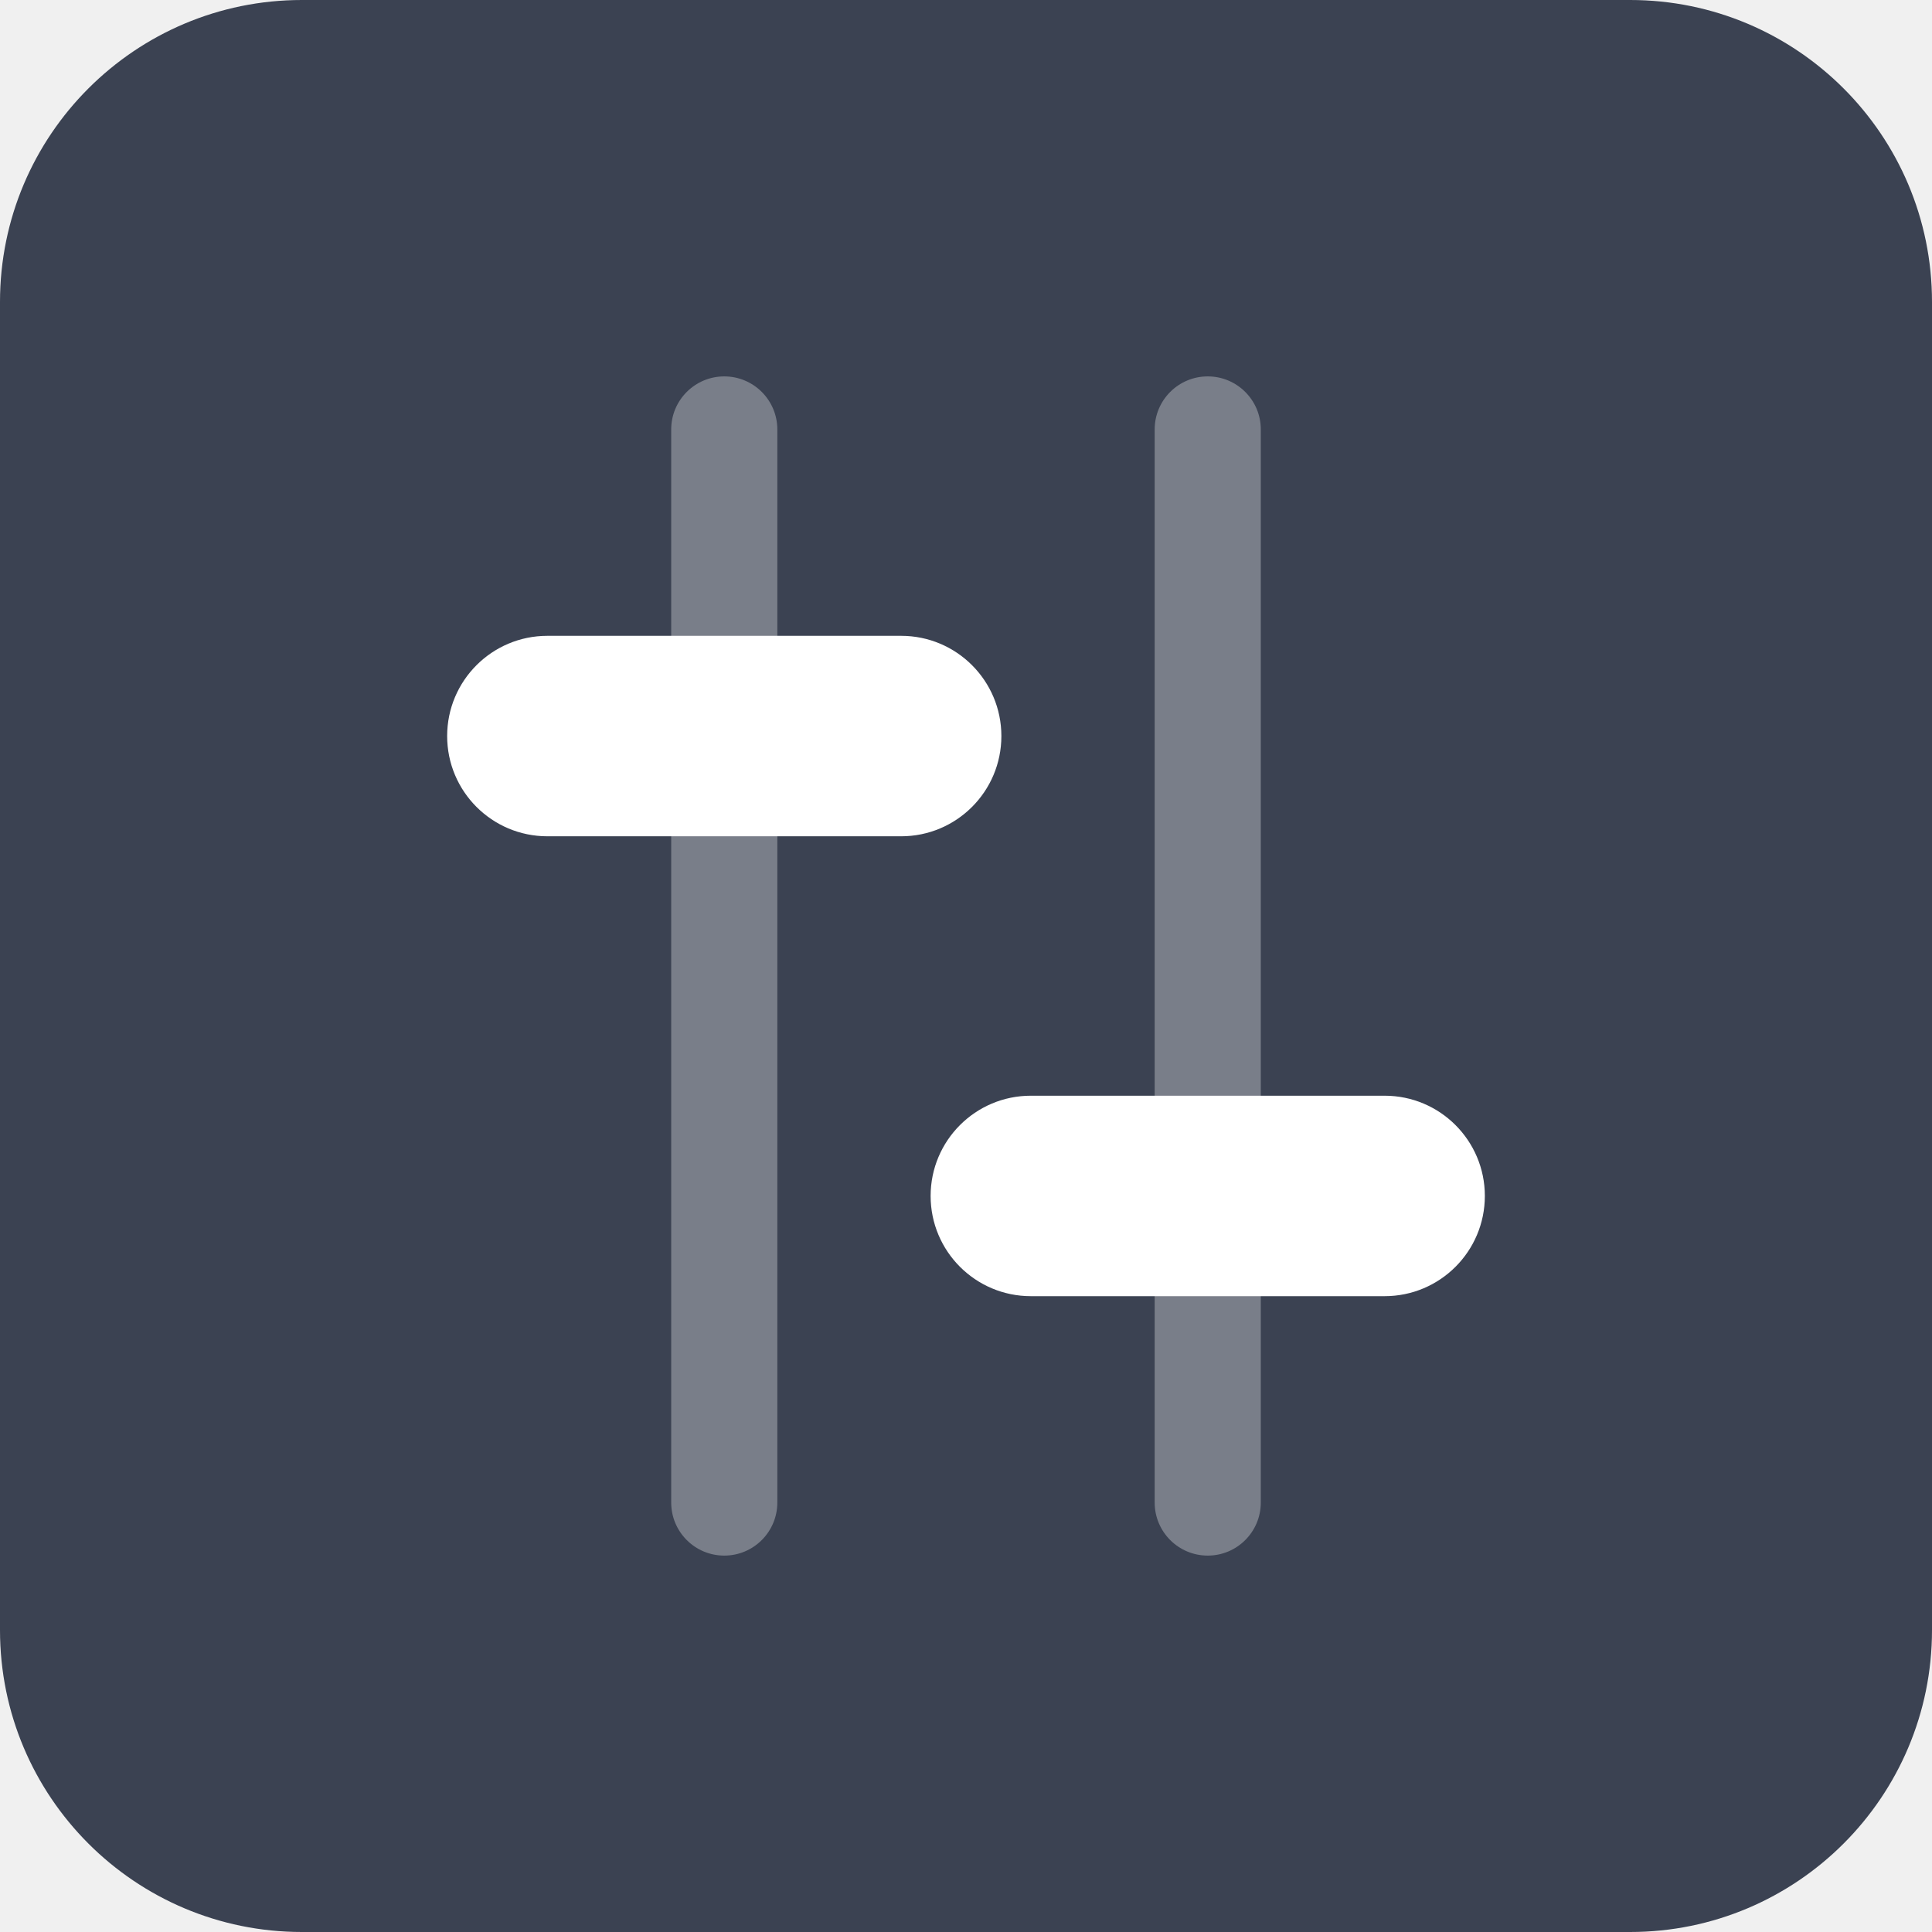
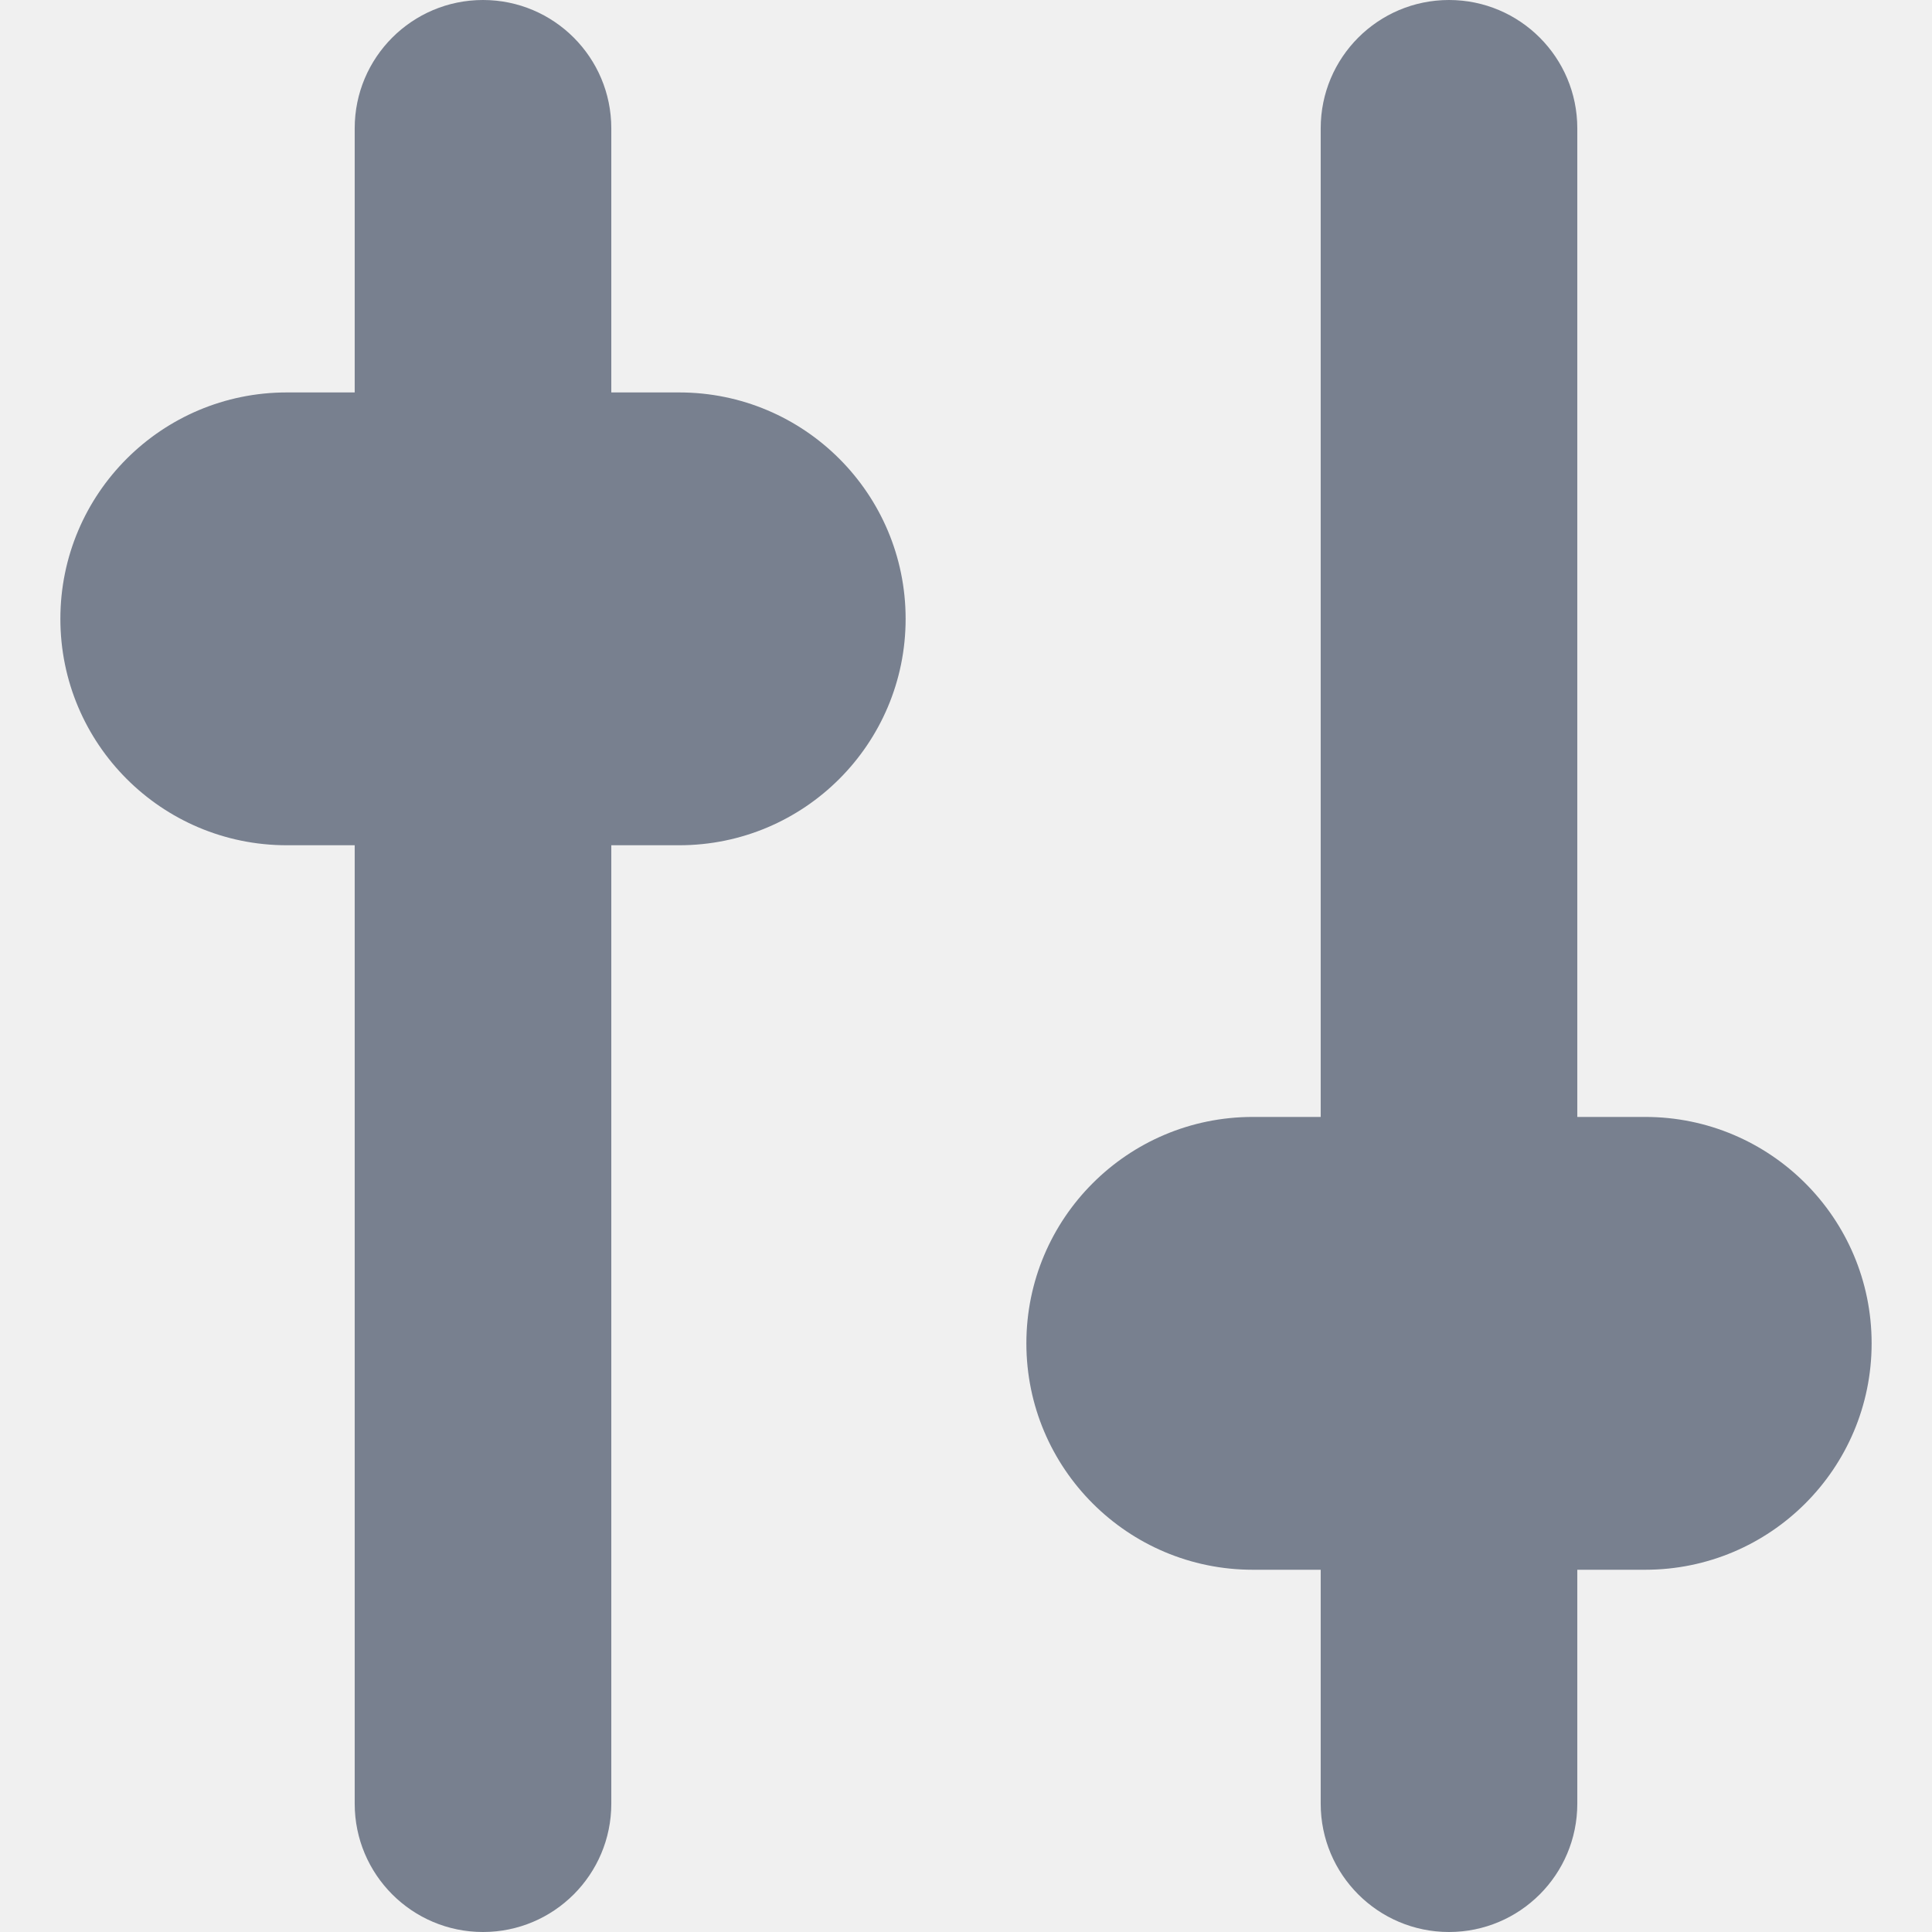
<svg xmlns="http://www.w3.org/2000/svg" viewBox="0 0 128 128" width="128" height="128">
-   <rect width="128" height="128" rx="20" fill="#3B4252" />
-   <g fill="#FFFFFF" transform="translate(14 14) scale(0.390625)">
-     <g opacity="0.32">
-       <rect x="78" y="28" width="18" height="200" rx="9" />
-       <rect x="160" y="28" width="18" height="200" rx="9" />
+   <g transform="scale(0.5)">
+     <g fill="#78808F">
+       <rect x="47" y="0" width="34" height="256" rx="17" />
+       <rect x="175" y="0" width="34" height="256" rx="17" />
+       <rect x="8" y="52" width="112" height="60" rx="30" />
+       <rect x="136" y="148" width="112" height="60" rx="30" />
    </g>
-     <rect x="40" y="72" width="94" height="34" rx="17" />
-     <rect x="122" y="150" width="94" height="34" rx="17" />
  </g>
</svg>
